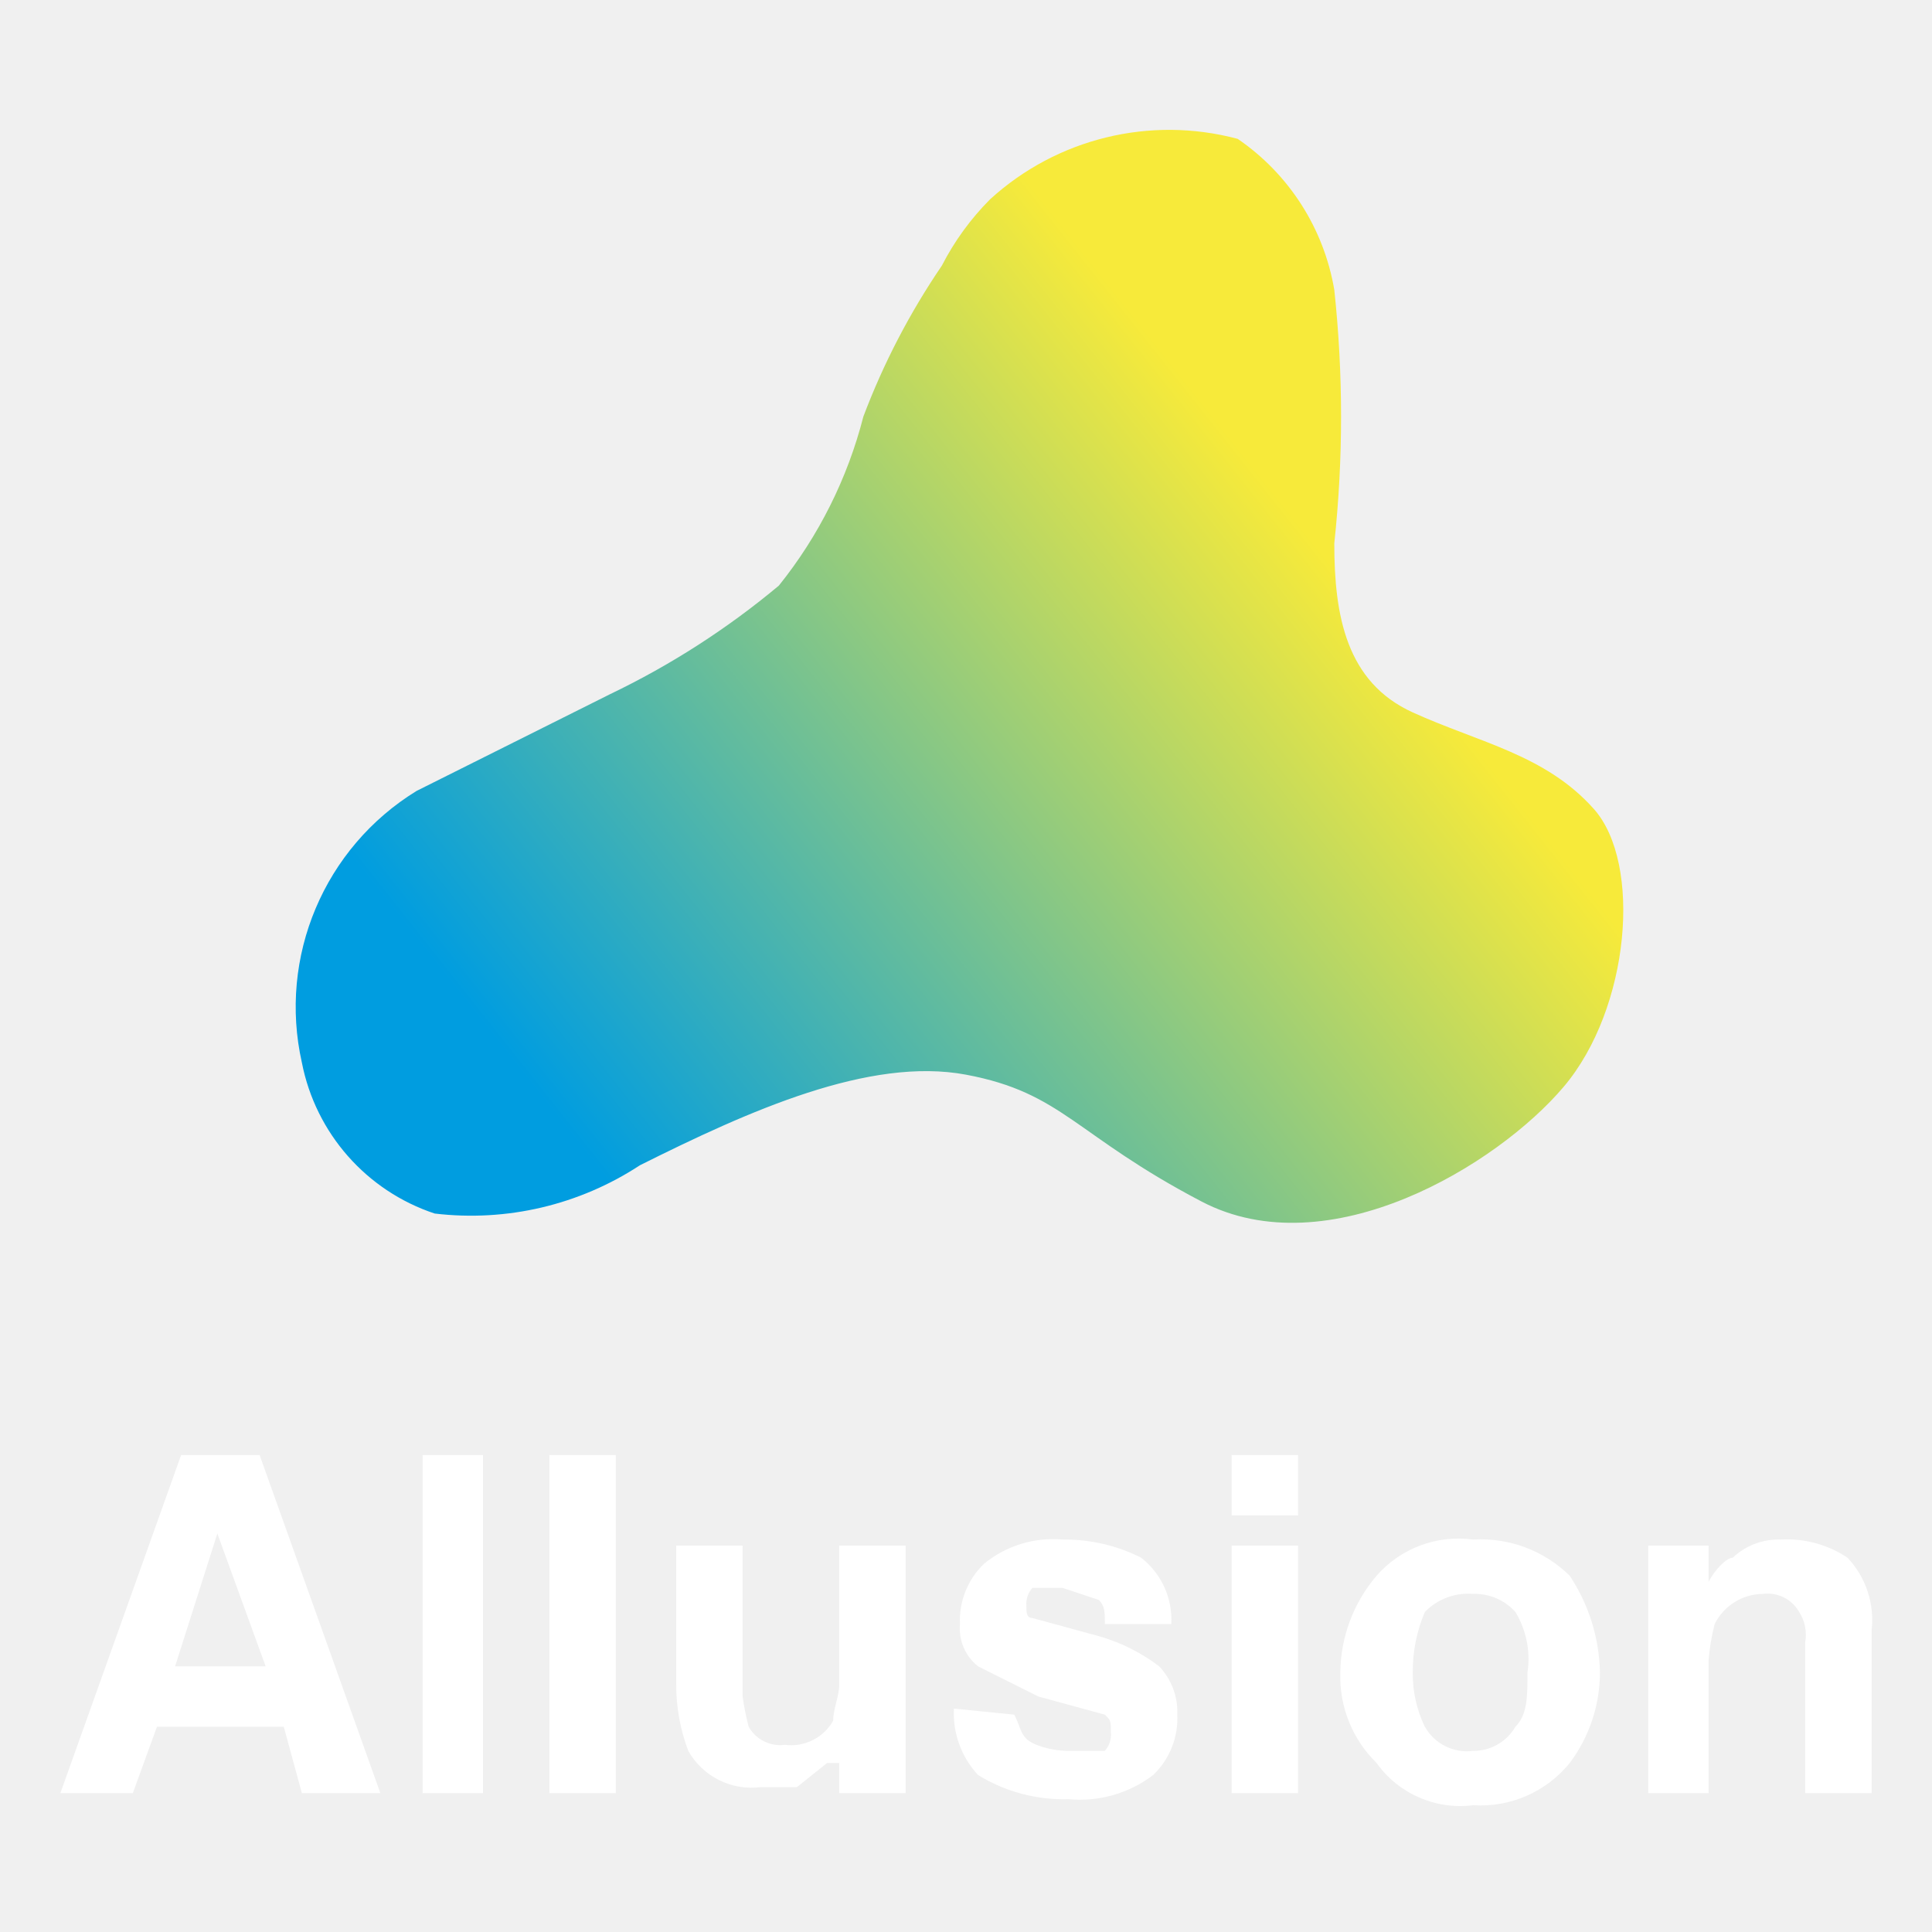
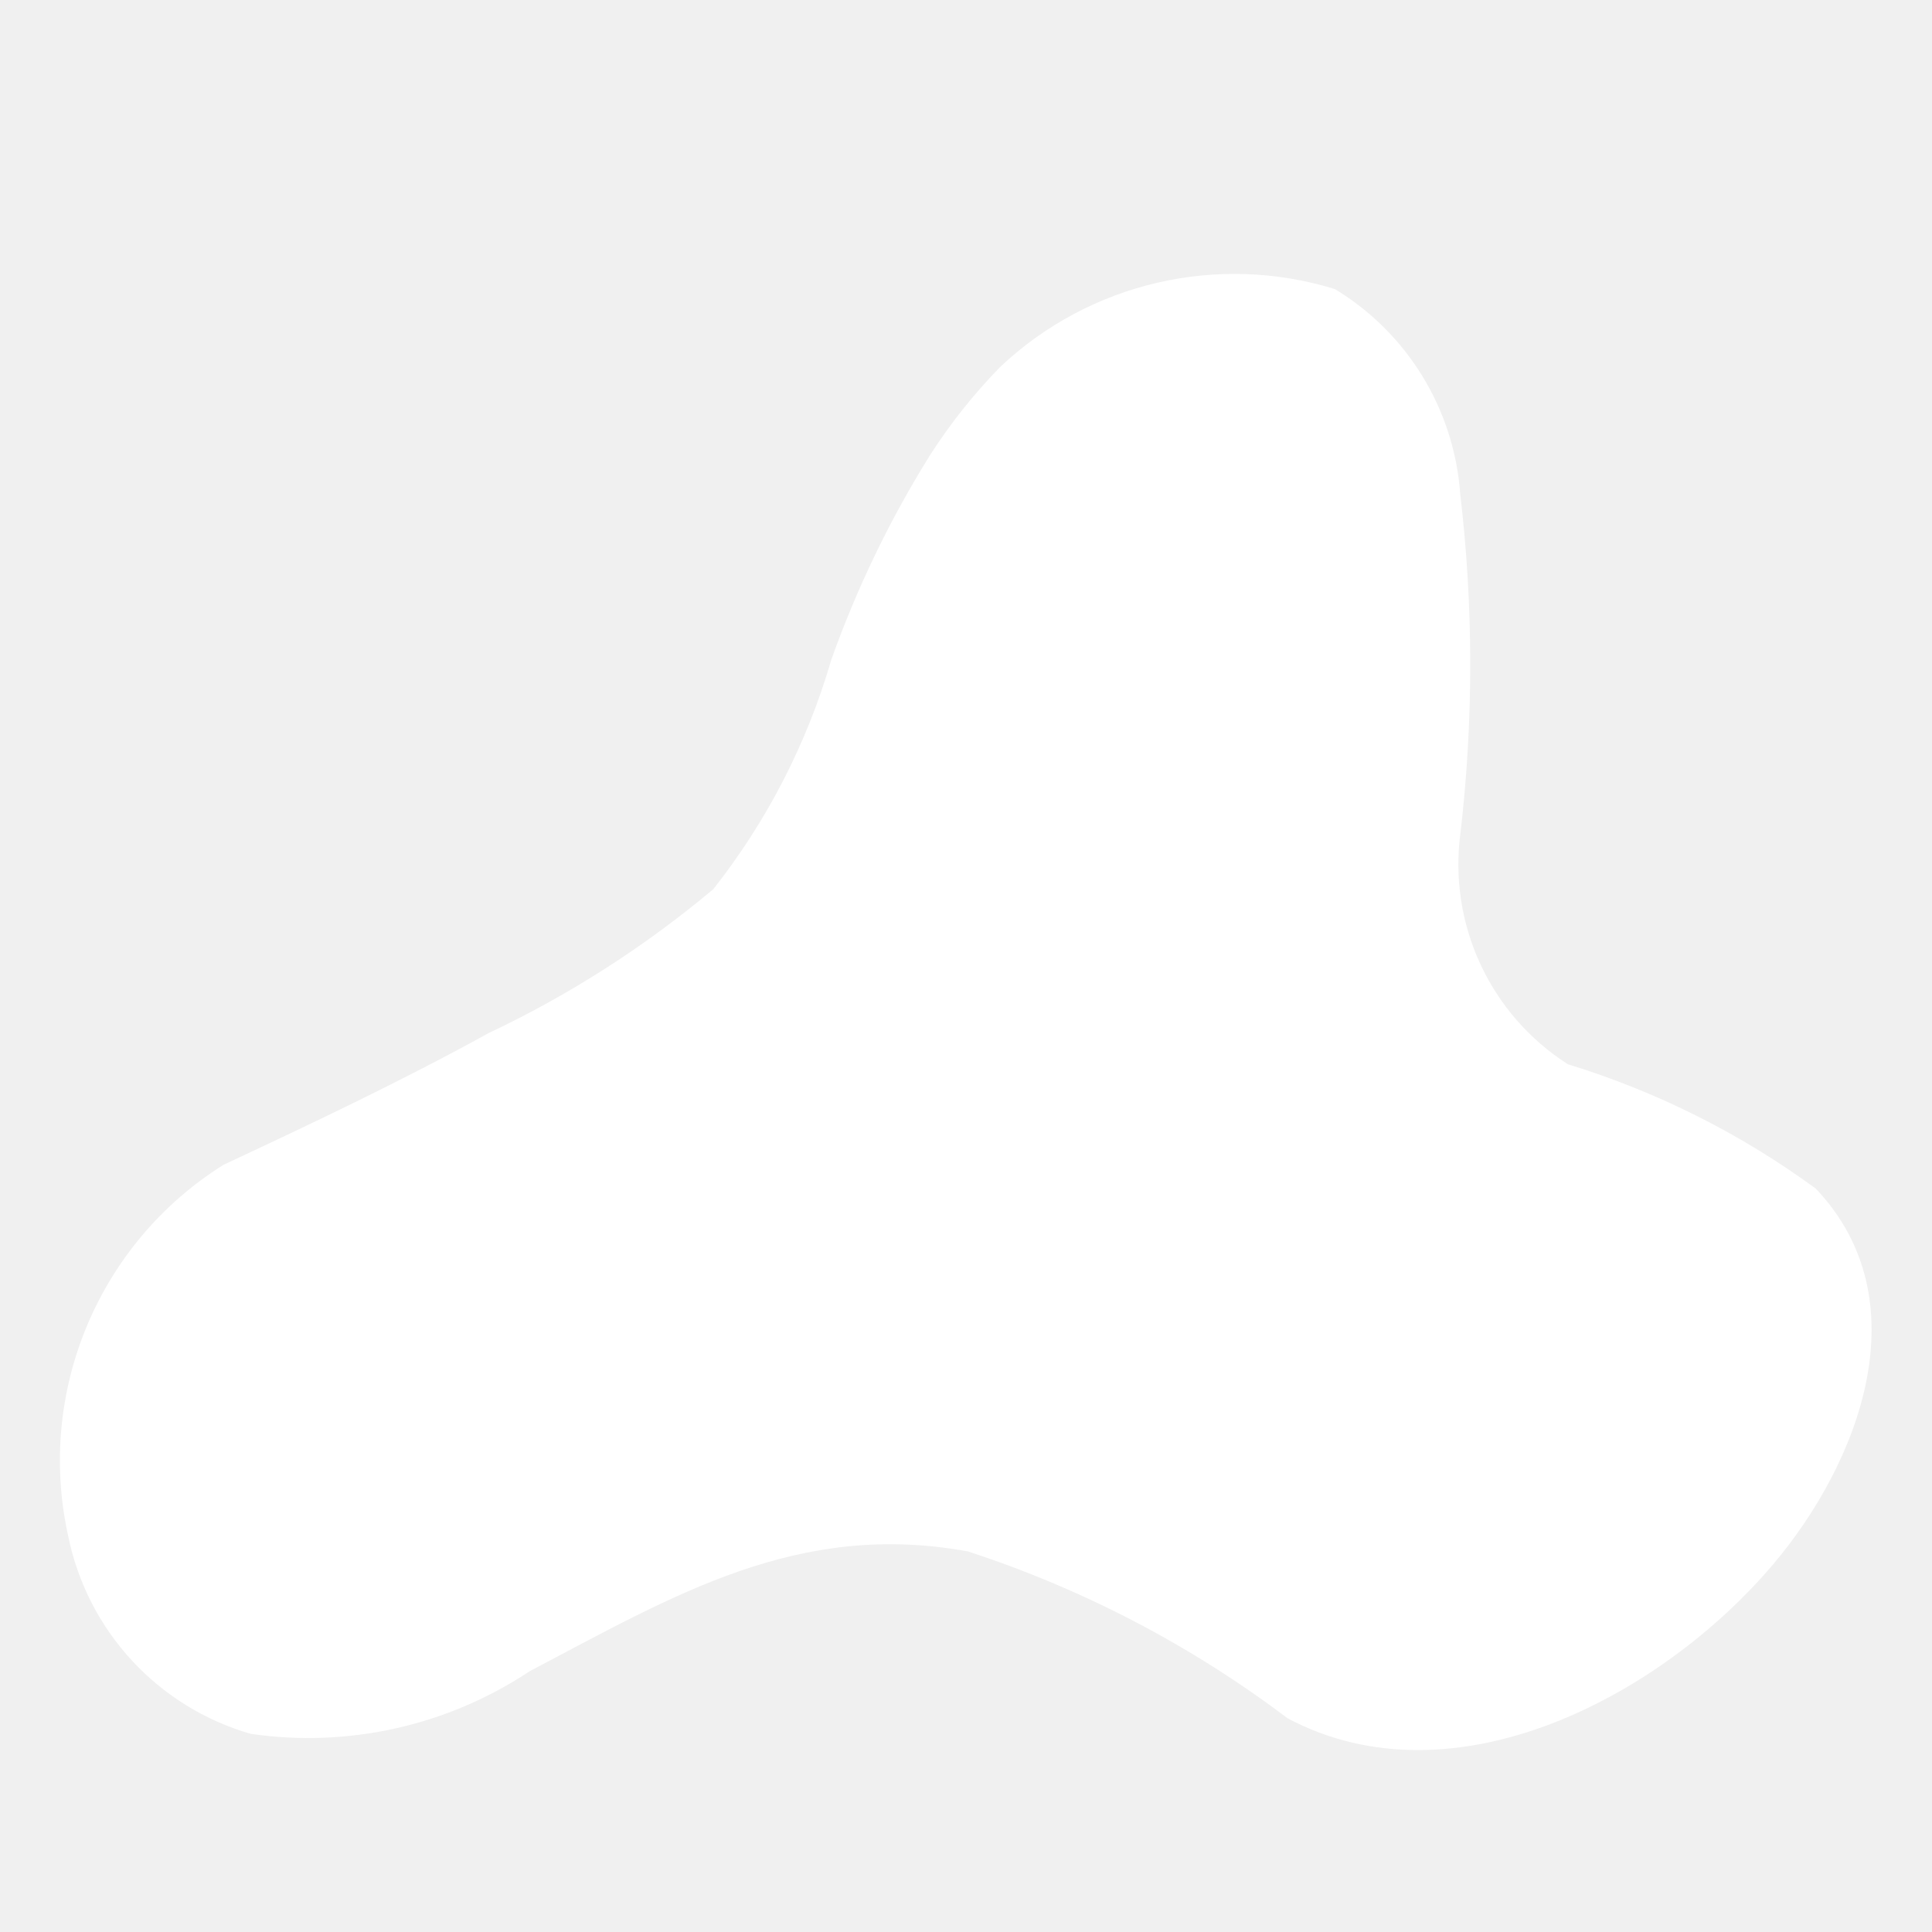
- <svg xmlns="http://www.w3.org/2000/svg" viewBox="0 0 32 32">
+ <svg xmlns="http://www.w3.org/2000/svg" width="16" height="16" viewBox="0 0 16 16">
  <defs>
-     <linearGradient id="a" x1="10.02" y1="19.52" x2="22.37" y2="9.75" gradientUnits="userSpaceOnUse">
-       <stop offset="0" stop-color="#009de0" />
-       <stop offset="1" stop-color="#f7ea3a" />
-     </linearGradient>
+     <style>
+       .a {
+         fill: #fff;
+       }
+     </style>
  </defs>
-   <path d="M3,24.1H4.3l2,5.6H5l-.3-1.1H2.6l-.4,1.1H1Zm-.1,3.5H4.4l-.8-2.2Z" fill="#fff" />
-   <path d="M8,29.7H7V24.1H8Z" fill="#fff" />
-   <path d="M10.2,29.7H9.1V24.1h1.1Z" fill="#fff" />
-   <path d="M12.3,25.6v2.5a4.3,4.3,0,0,0,.1.5.6.6,0,0,0,.6.3.8.8,0,0,0,.8-.4c0-.2.1-.4.1-.6V25.6H15v4.1H13.9v-.5h-.2l-.5.4h-.6a1.2,1.2,0,0,1-1.2-.6,3.1,3.1,0,0,1-.2-1.1V25.6Z" fill="#fff" />
-   <path d="M16.8,28.4c.1.2.1.3.2.4s.4.2.7.2h.6a.4.4,0,0,0,.1-.3c0-.2,0-.2-.1-.3l-1.1-.3-1-.5a.8.8,0,0,1-.3-.7,1.3,1.3,0,0,1,.4-1,1.8,1.8,0,0,1,1.3-.4,2.8,2.8,0,0,1,1.3.3,1.3,1.3,0,0,1,.5,1.1H18.3c0-.2,0-.3-.1-.4l-.6-.2h-.5a.4.4,0,0,0-.1.3c0,.1,0,.2.1.2l1.1.3a3,3,0,0,1,1,.5,1.1,1.1,0,0,1,.3.8,1.3,1.3,0,0,1-.4,1,2,2,0,0,1-1.4.4,2.7,2.7,0,0,1-1.5-.4,1.5,1.5,0,0,1-.4-1.1Z" fill="#fff" />
-   <path d="M21.5,25.1H20.4v-1h1.1Zm-1.1.5h1.1v4.1H20.4Z" fill="#fff" />
-   <path d="M26,29.2a1.9,1.9,0,0,1-1.6.7,1.7,1.7,0,0,1-1.6-.7,2,2,0,0,1-.6-1.5,2.5,2.5,0,0,1,.6-1.6,1.8,1.8,0,0,1,1.6-.6,2.1,2.1,0,0,1,1.6.6,3,3,0,0,1,.5,1.6A2.5,2.5,0,0,1,26,29.2Zm-.9-.6c.2-.2.2-.5.2-.9a1.5,1.5,0,0,0-.2-1,.9.9,0,0,0-.7-.3,1,1,0,0,0-.8.3,2.5,2.5,0,0,0-.2,1,2,2,0,0,0,.2.9.8.8,0,0,0,.8.4A.8.8,0,0,0,25.1,28.6Z" fill="#fff" />
-   <path d="M30.6,25.8A1.5,1.5,0,0,1,31,27v2.7H29.9V27.2a.7.7,0,0,0-.1-.5.6.6,0,0,0-.6-.3.9.9,0,0,0-.8.5,3.5,3.5,0,0,0-.1.6v2.2h-1V25.6h1v.6c.1-.2.3-.4.4-.4a1.1,1.1,0,0,1,.8-.3A1.8,1.8,0,0,1,30.6,25.8Z" fill="#fff" />
-   <path d="M15.6,4.4a4.4,4.4,0,0,1,.8-1.1,4.4,4.4,0,0,1,4.1-1,3.8,3.8,0,0,1,1.6,2.5,19.7,19.7,0,0,1,0,4.2c0,1.2.2,2.3,1.3,2.8s2.2.7,3,1.6.6,3.3-.5,4.6-3.9,3-6,1.9-2.3-1.8-3.9-2.1-3.6.6-5.4,1.5a5.1,5.1,0,0,1-3.4.8A3.3,3.3,0,0,1,5,17.6a4.2,4.2,0,0,1,1.9-4.5l3.2-1.6a13.4,13.4,0,0,0,2.8-1.8,7.4,7.4,0,0,0,1.4-2.8A11.9,11.9,0,0,1,15.6,4.4Z" fill="url(#a)" />
+   <path class="a" d="M7.701,3.771a4.594,4.594,0,0,1,.583-.733,2.826,2.826,0,0,1,2.771-.644,2.165,2.165,0,0,1,1.038,1.697,12.075,12.075,0,0,1,.003,2.799A1.965,1.965,0,0,0,12.985,8.814a6.896,6.896,0,0,1,2.053,1.03c.876.924.362,2.267-.356,3.114-.919,1.084-2.638,2.006-4.019,1.272a9.037,9.037,0,0,0-2.648-1.382c-1.407-.256-2.429.362-3.628.992a3.312,3.312,0,0,1-2.31.519,2.15,2.15,0,0,1-1.512-1.637,2.891,2.891,0,0,1,1.285-3.075c.74-.346,1.479-.696,2.194-1.09a8.64,8.64,0,0,0,1.863-1.193A5.571,5.571,0,0,0,6.884,5.465,8.726,8.726,0,0,1,7.701,3.771Z" />
</svg>
